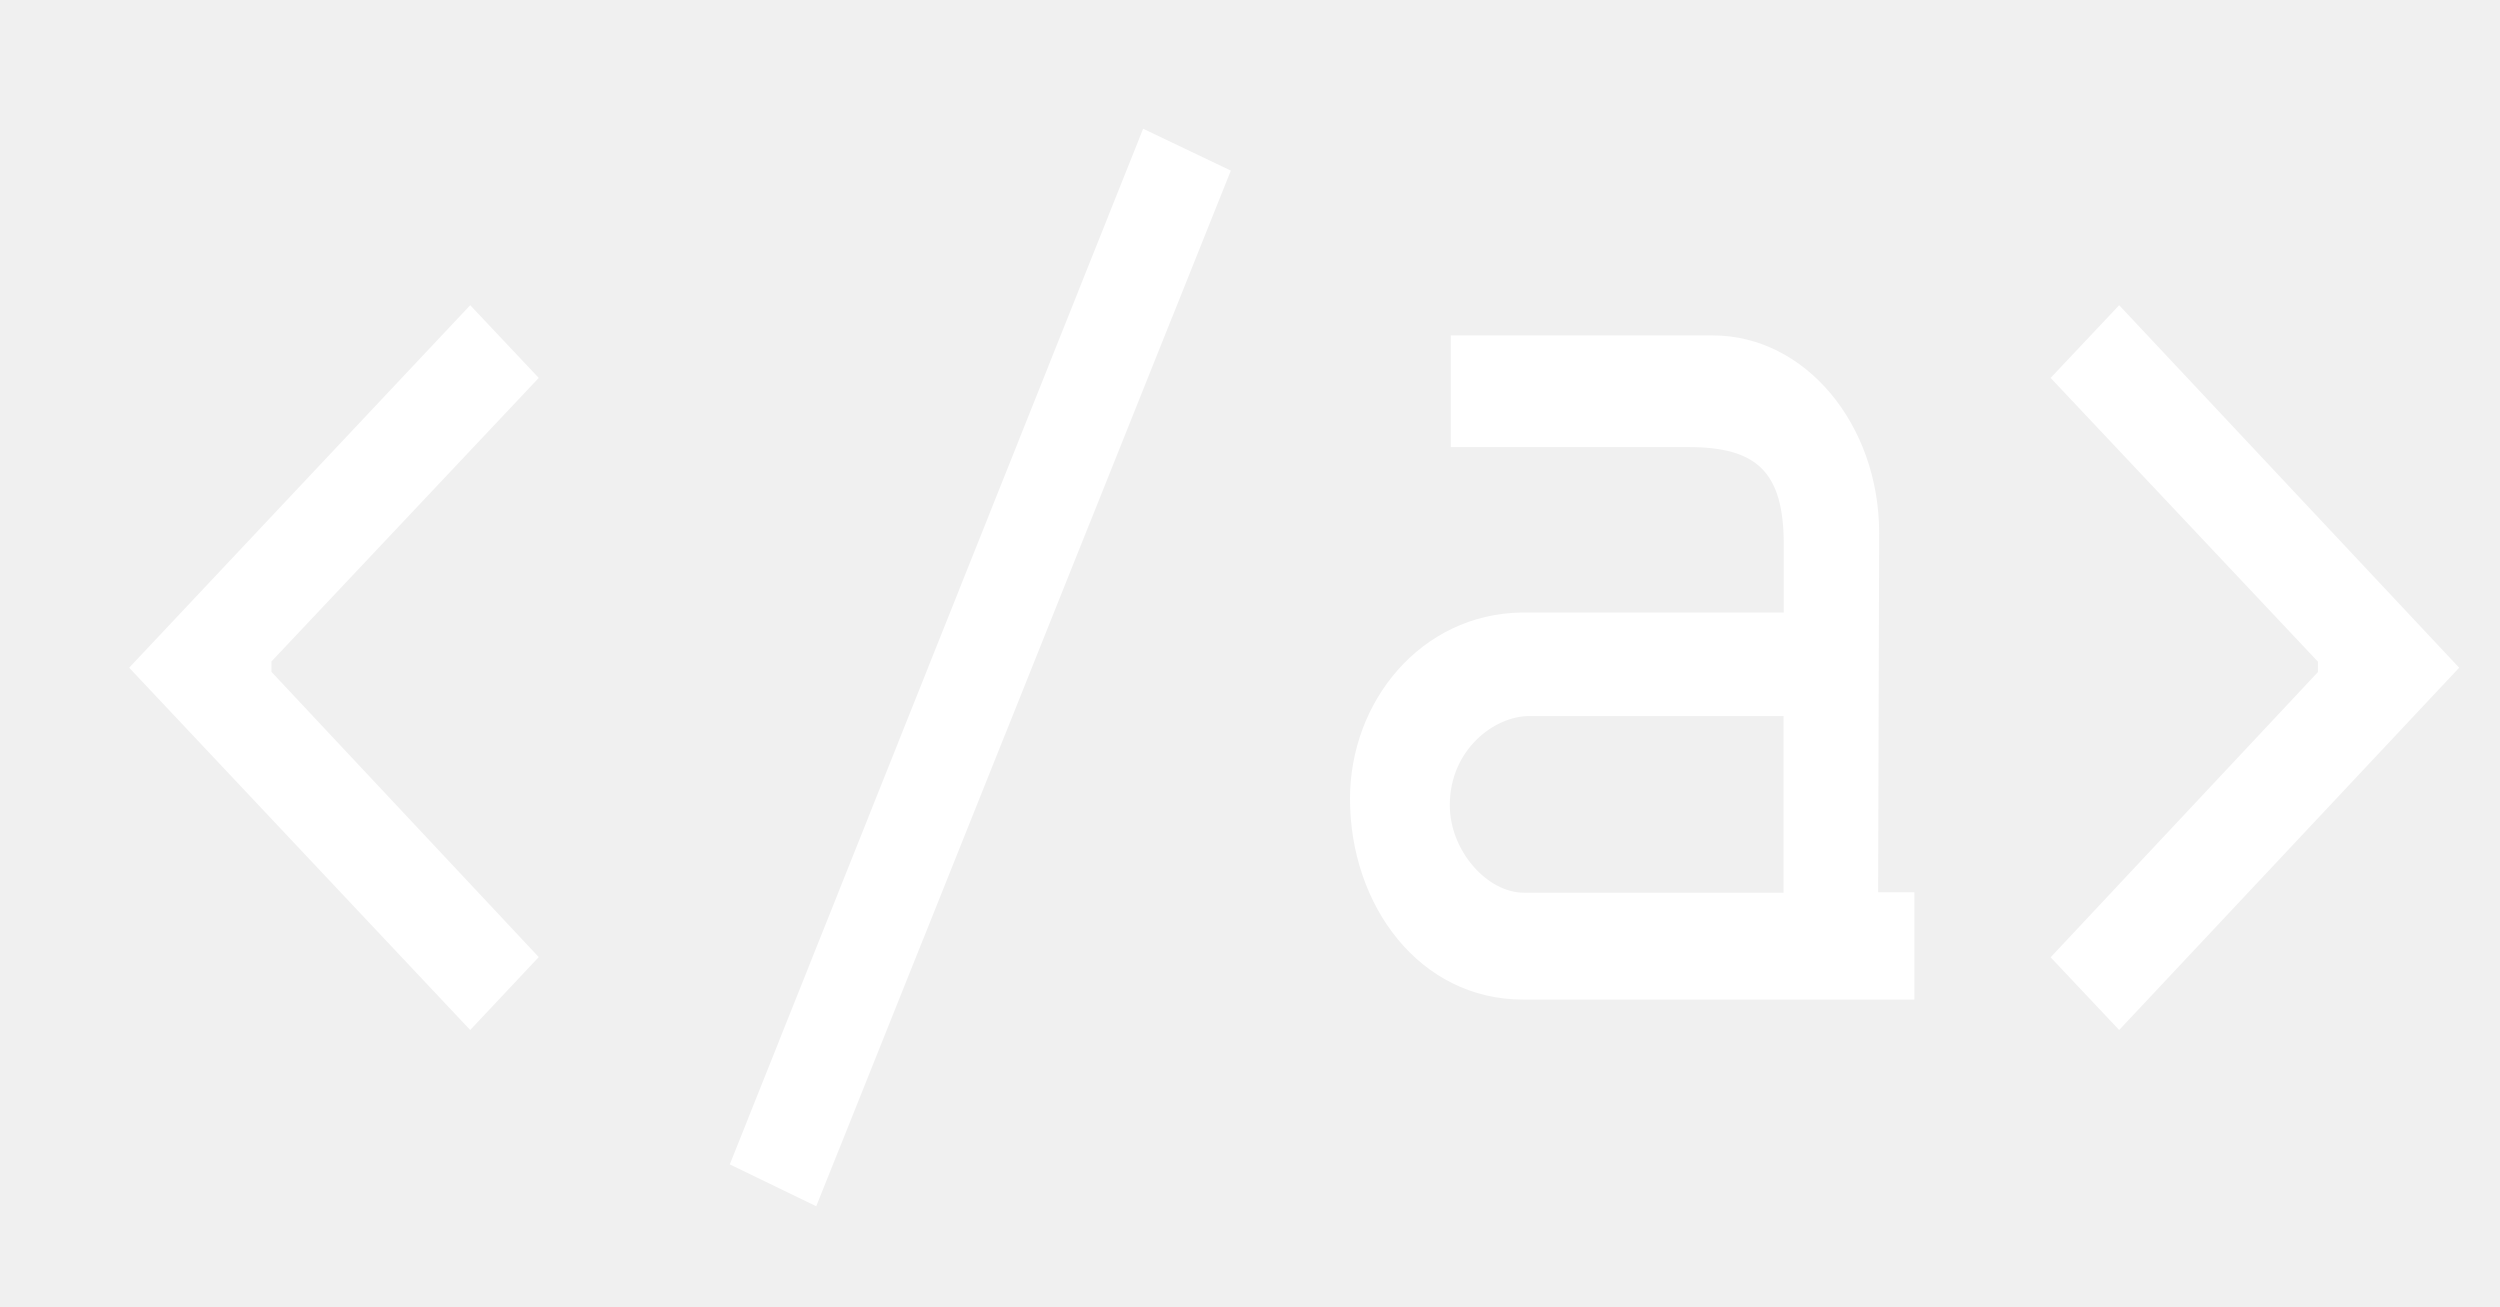
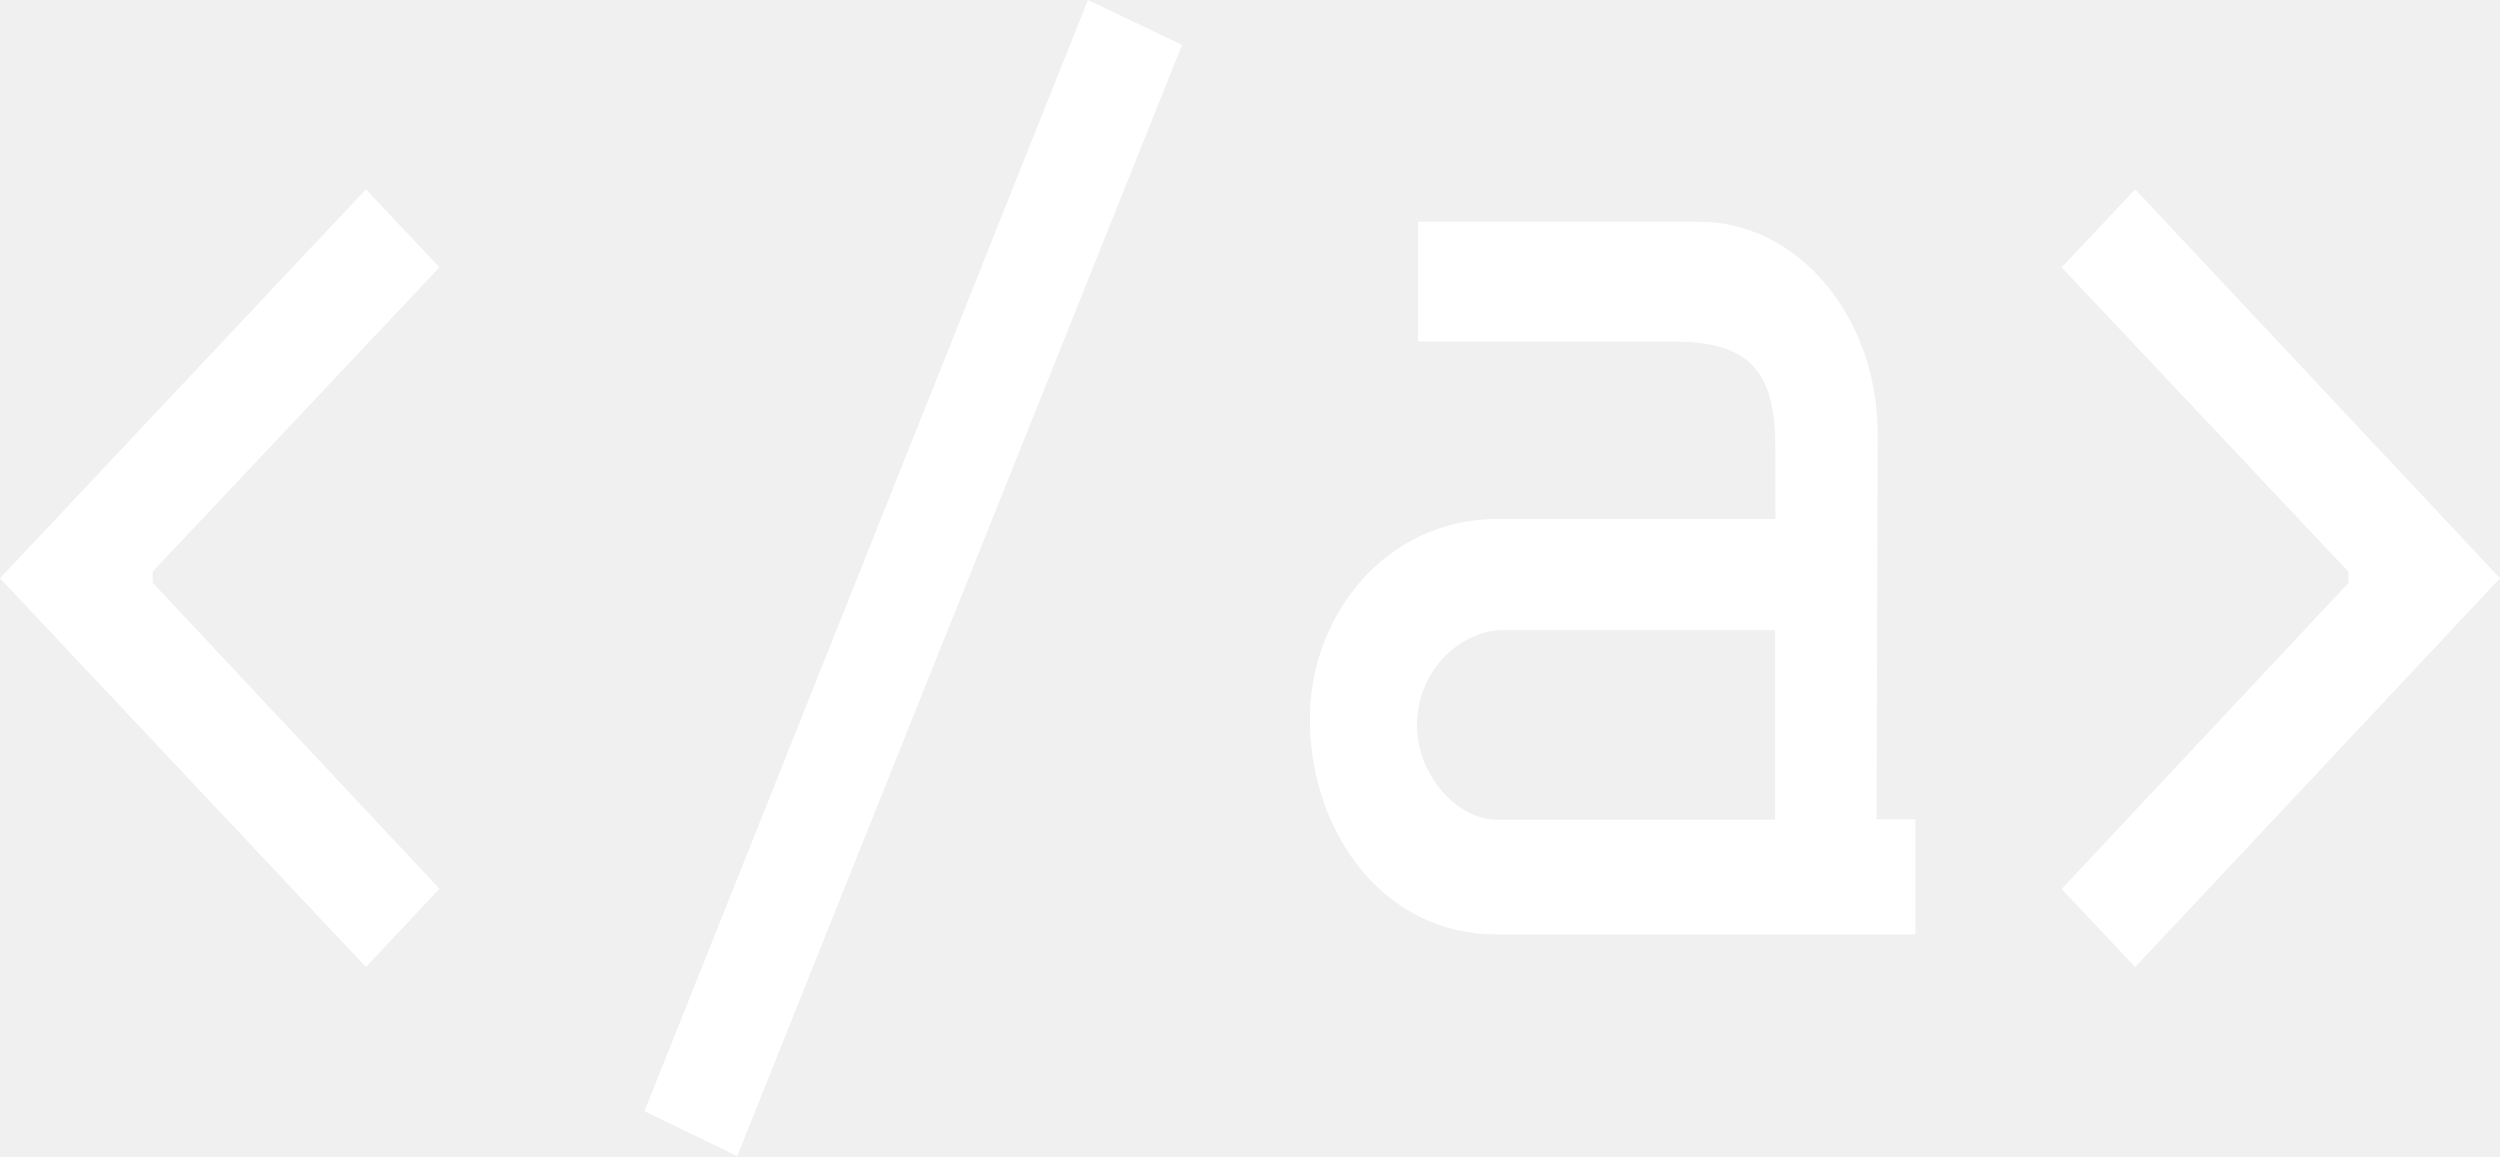
- <svg xmlns="http://www.w3.org/2000/svg" version="1.1" id="Layer_1" x="0px" y="0px" viewBox="0 0 1200 627" style="enable-background:new 0 0 1200 627;" xml:space="preserve">
+ <svg xmlns="http://www.w3.org/2000/svg" version="1.1" id="Layer_1" x="0px" y="0px" viewBox="0 0 1118.4 517.2" style="enable-background:new 0 0 1118.4 517.2;" xml:space="preserve">
  <style type="text/css">
	.st0{fill:#FFFFFF;}
</style>
  <g>
-     <path class="st0" d="M225.7,494.4L62,320.5l163.7-174l32.9,34.9L130.3,317.5v5l128.3,136.9L225.7,494.4z" />
-     <path class="st0" d="M391.8,579l-41.5-20.1L548.7,61.8l42.1,20.1L391.8,579z" />
-     <path class="st0" d="M918.9,479.8l-187.8,0c-49.7,0-83.1-45.1-83.1-96.4c0-46.7,34-88.7,82.5-89.4h125.7v-32.7   c0-35-13.1-46.7-45.8-46.7H696.4V161h125.7c44.5,0,79.9,42.8,79.9,94.9l-0.5,172.4l17.4,0L918.9,479.8z M856.1,343.7h-122   c-17,0-38.2,16.3-38.2,42.8c0,21.8,17.9,42,35.6,42h124.6V343.7z" />
-     <path class="st0" d="M1017.2,494.4l-32.9-34.9l128.3-136.9v-5L984.3,181.4l32.9-34.9l163.2,174L1017.2,494.4z" />
+     <path class="st0" d="M163.7,432.6L0,258.7l163.7-174l32.9,34.9L68.3,255.7v5l128.3,136.9L163.7,432.6z" />
+     <path class="st0" d="M329.8,517.2l-41.5-20.1L486.7,0l42.1,20.1L329.8,517.2z" />
+     <path class="st0" d="M856.9,418H669.1c-49.7,0-83.1-45.1-83.1-96.4c0-46.7,34-88.7,82.5-89.4h125.7v-32.7c0-35-13.1-46.7-45.8-46.7   h-114V99.2h125.7c44.5,0,79.9,42.8,79.9,94.9l-0.5,172.4h17.4L856.9,418z M794.1,281.9h-122c-17,0-38.2,16.3-38.2,42.8   c0,21.8,17.9,42,35.6,42h124.6L794.1,281.9L794.1,281.9z" />
+     <path class="st0" d="M955.2,432.6l-32.9-34.9l128.3-136.9v-5L922.3,119.6l32.9-34.9l163.2,174L955.2,432.6z" />
  </g>
</svg>
